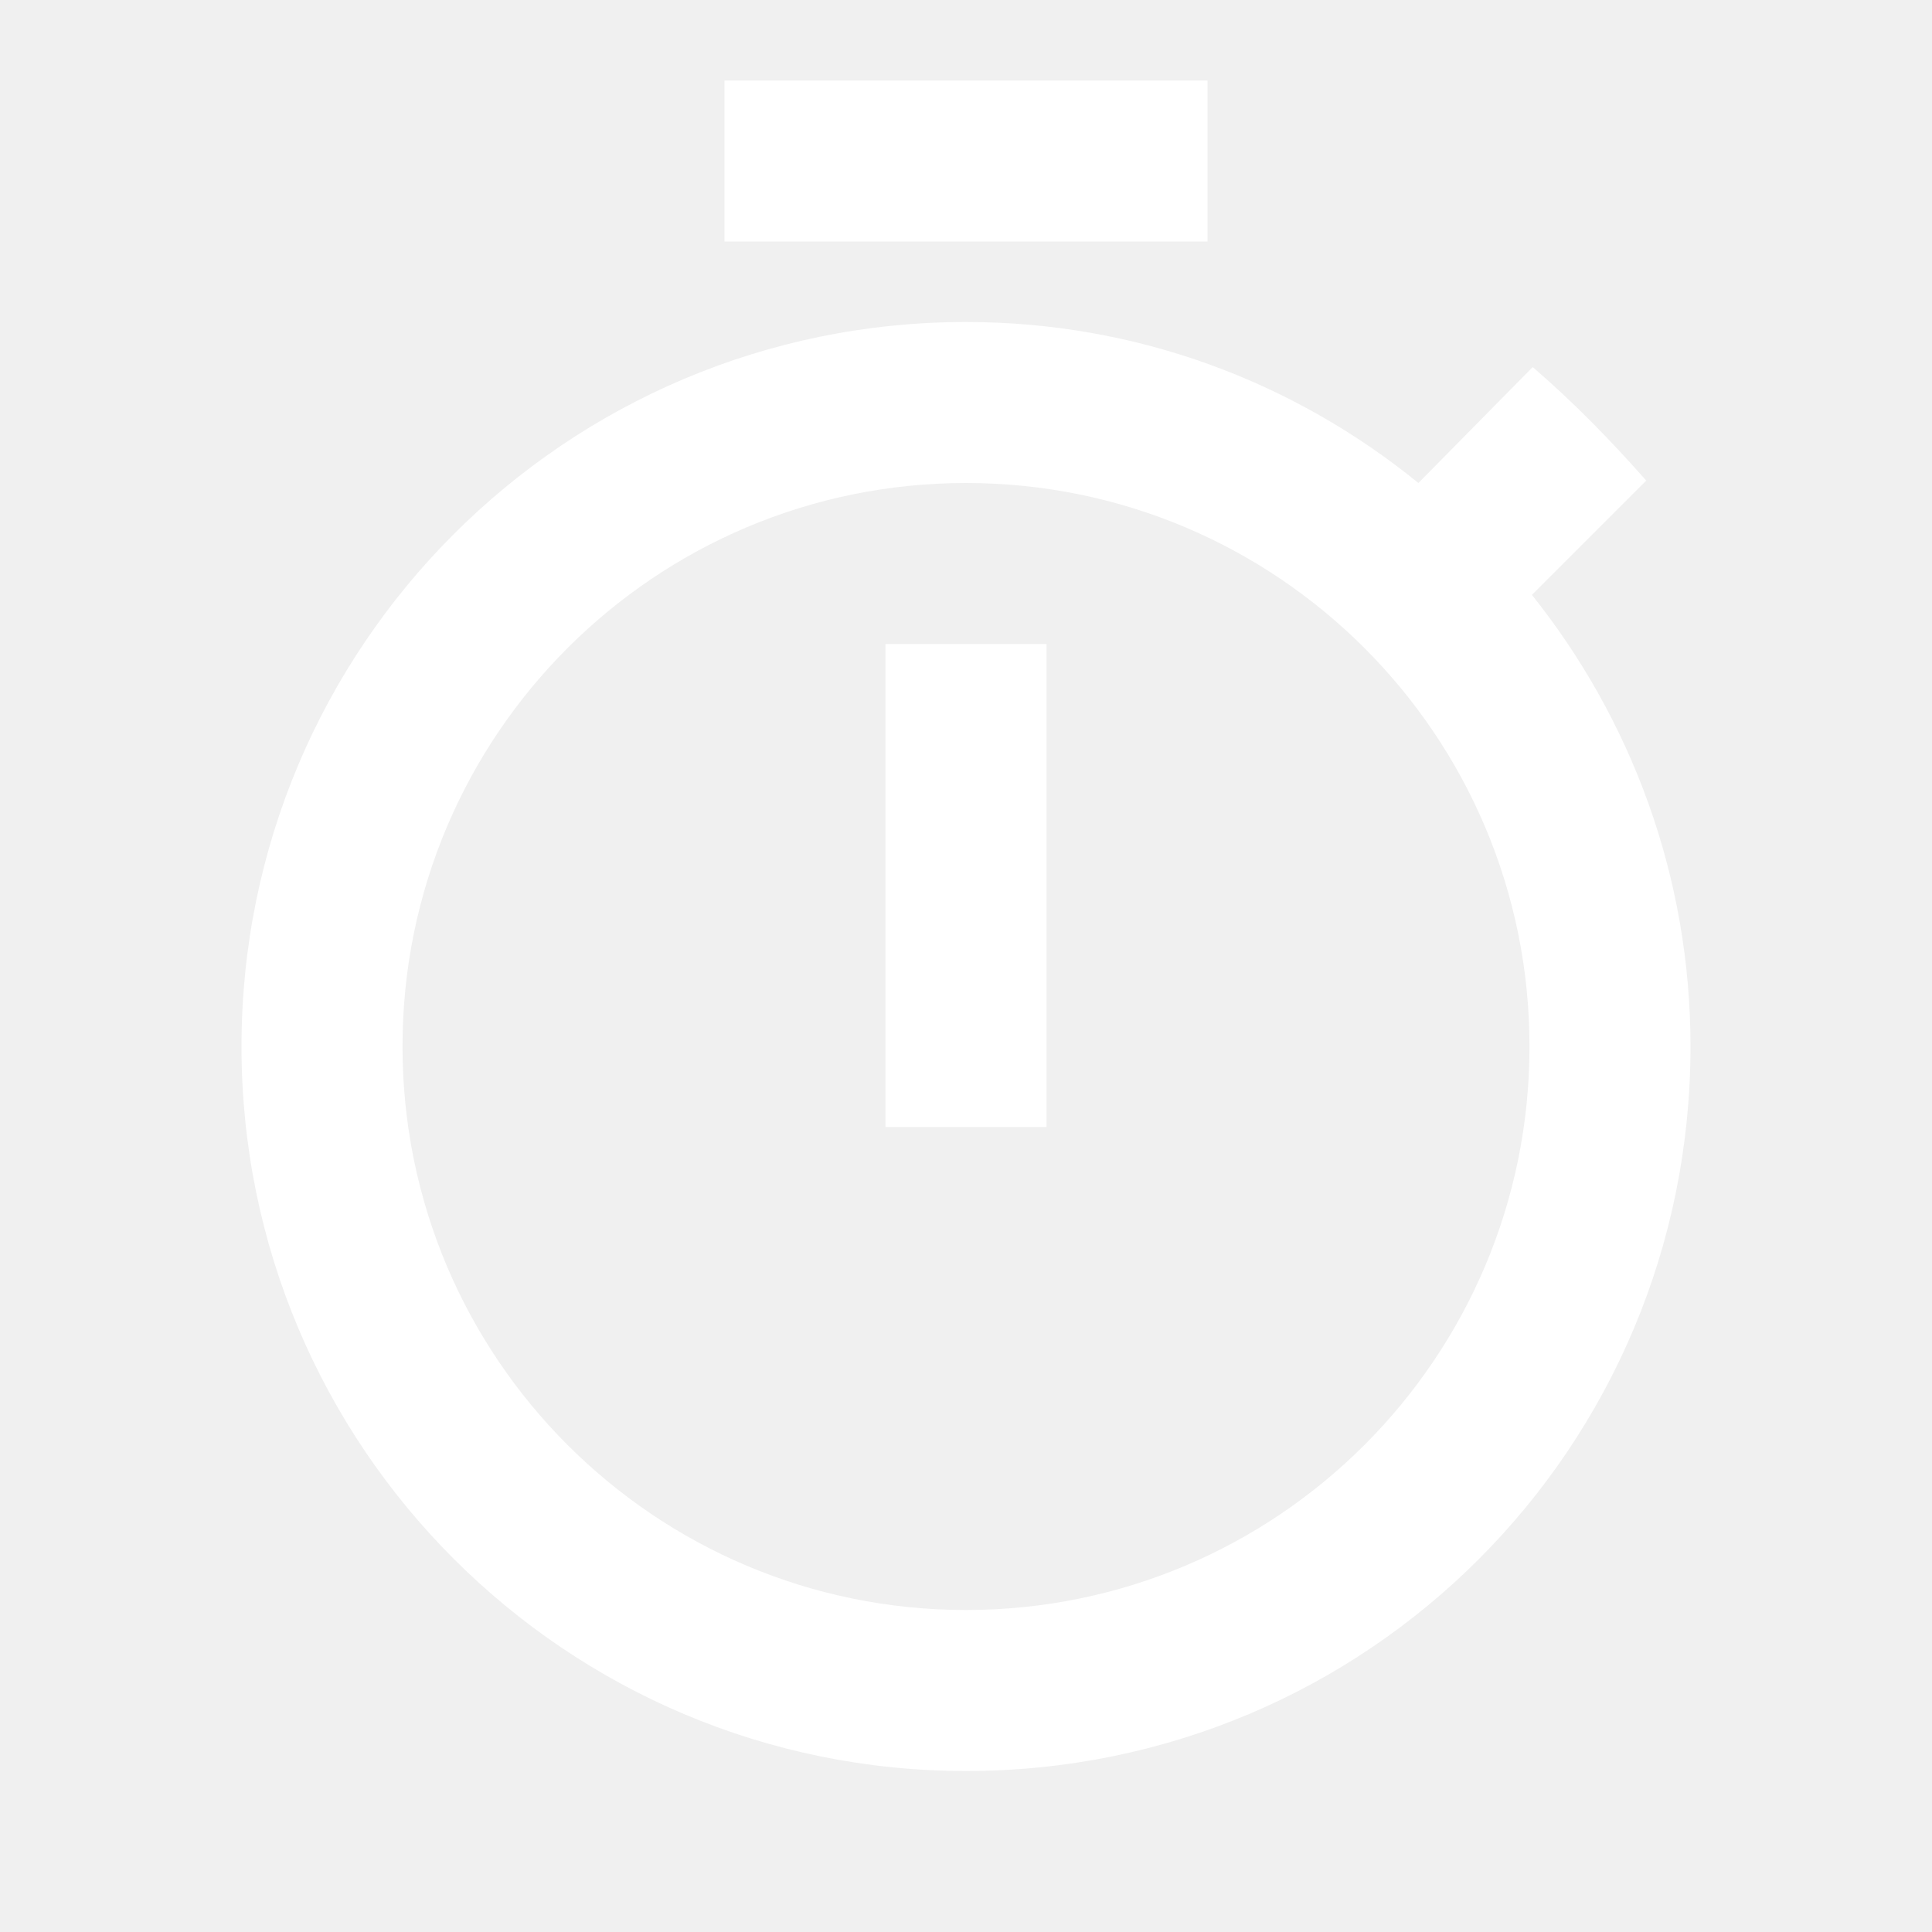
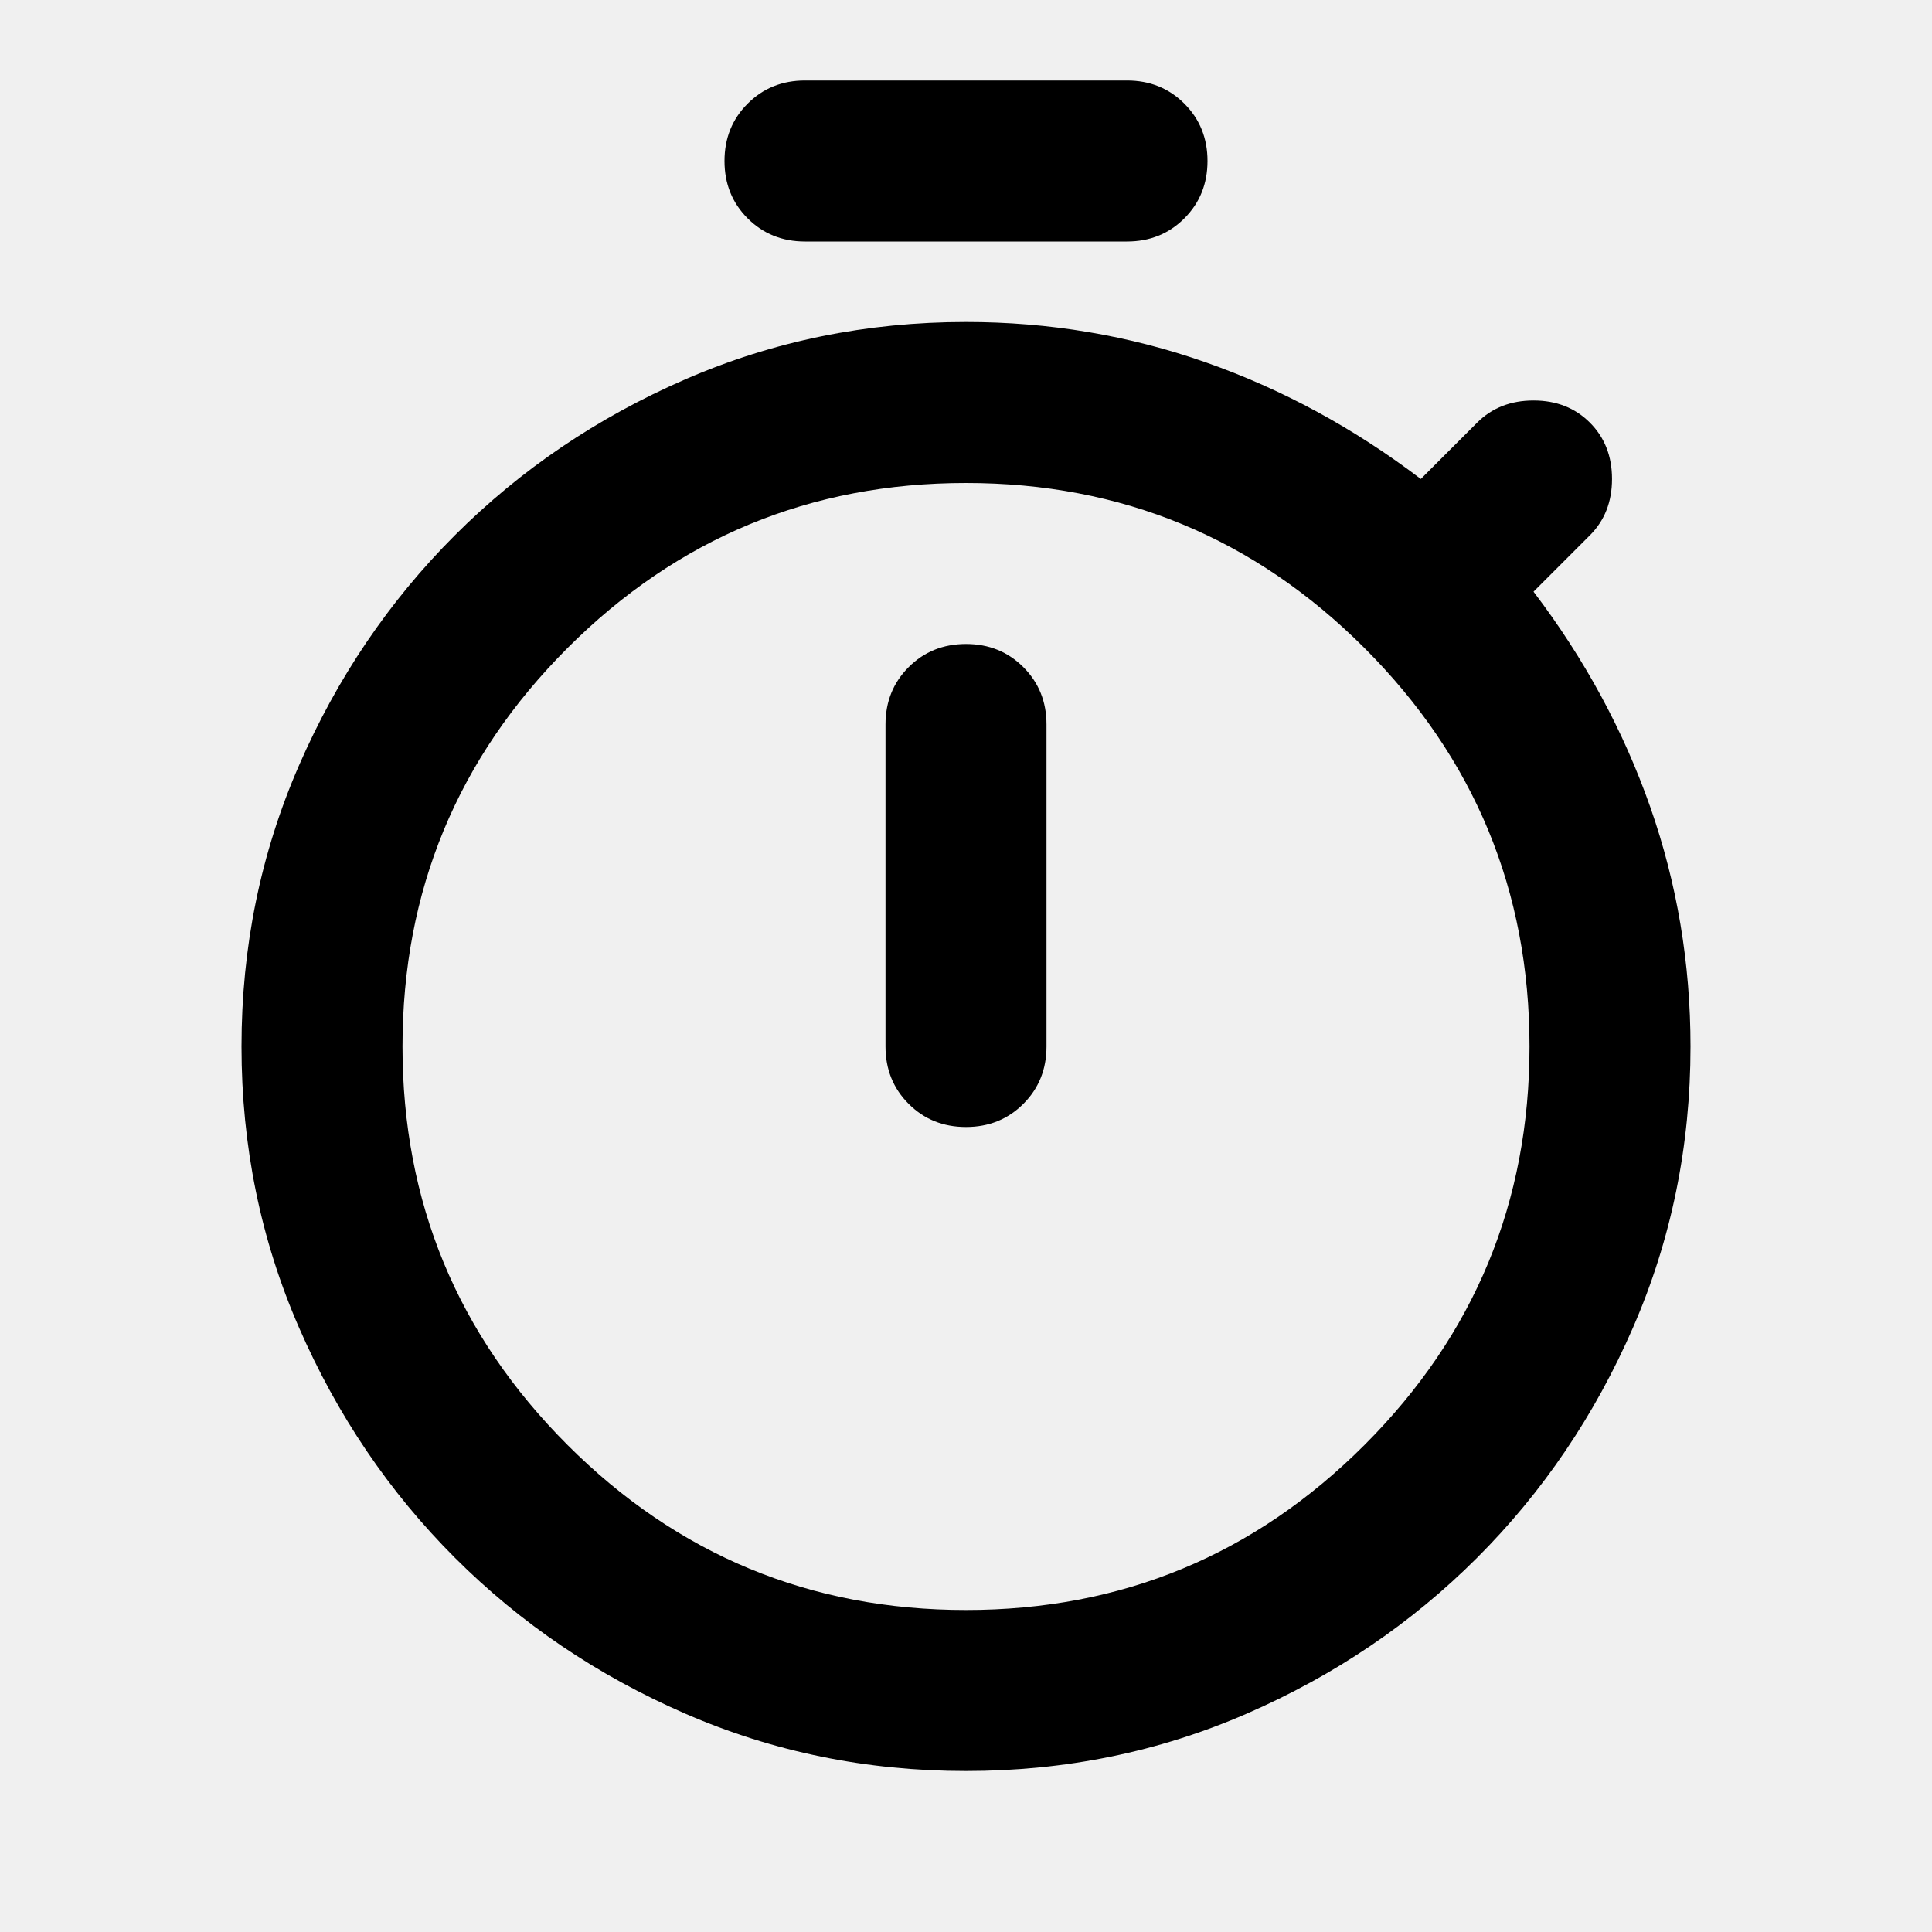
- <svg xmlns="http://www.w3.org/2000/svg" width="24" height="24" viewBox="0 0 24 24">
-   <path fill="#fff" d="M12,20A7,7 0 0,1 5,13A7,7 0 0,1 12,6A7,7 0 0,1 19,13A7,7 0 0,1 12,20M19.03,7.39L20.45,5.97C20,5.46 19.55,5 19.04,4.56L17.62,6C16.07,4.74 14.12,4 12,4A9,9 0 0,0 3,13A9,9 0 0,0 12,22C17,22 21,17.97 21,13C21,10.88 20.26,8.93 19.03,7.39M11,14H13V8H11M15,1H9V3H15V1Z" />
+ <svg xmlns="http://www.w3.org/2000/svg" height="24" viewBox="0 -960 960 960" width="24">
+   <path d="M400-840q-17 0-28.5-11.5T360-880q0-17 11.5-28.5T400-920h160q17 0 28.5 11.5T600-880q0 17-11.5 28.5T560-840H400Zm108.5 428.5Q520-423 520-440v-160q0-17-11.5-28.5T480-640q-17 0-28.5 11.5T440-600v160q0 17 11.5 28.5T480-400q17 0 28.5-11.5Zm-168 303Q275-137 226-186t-77.5-114.5Q120-366 120-440t28.5-139.5Q177-645 226-694t114.5-77.5Q406-800 480-800q62 0 119 20t107 58l28-28q11-11 28-11t28 11q11 11 11 28t-11 28l-28 28q38 50 58 107t20 119q0 74-28.5 139.5T734-186q-49 49-114.5 77.5T480-80q-74 0-139.5-28.5ZM678-242q82-82 82-198t-82-198q-82-82-198-82t-198 82q-82 82-82 198t82 198q82 82 198 82t198-82ZM480-440Z" />
</svg>
